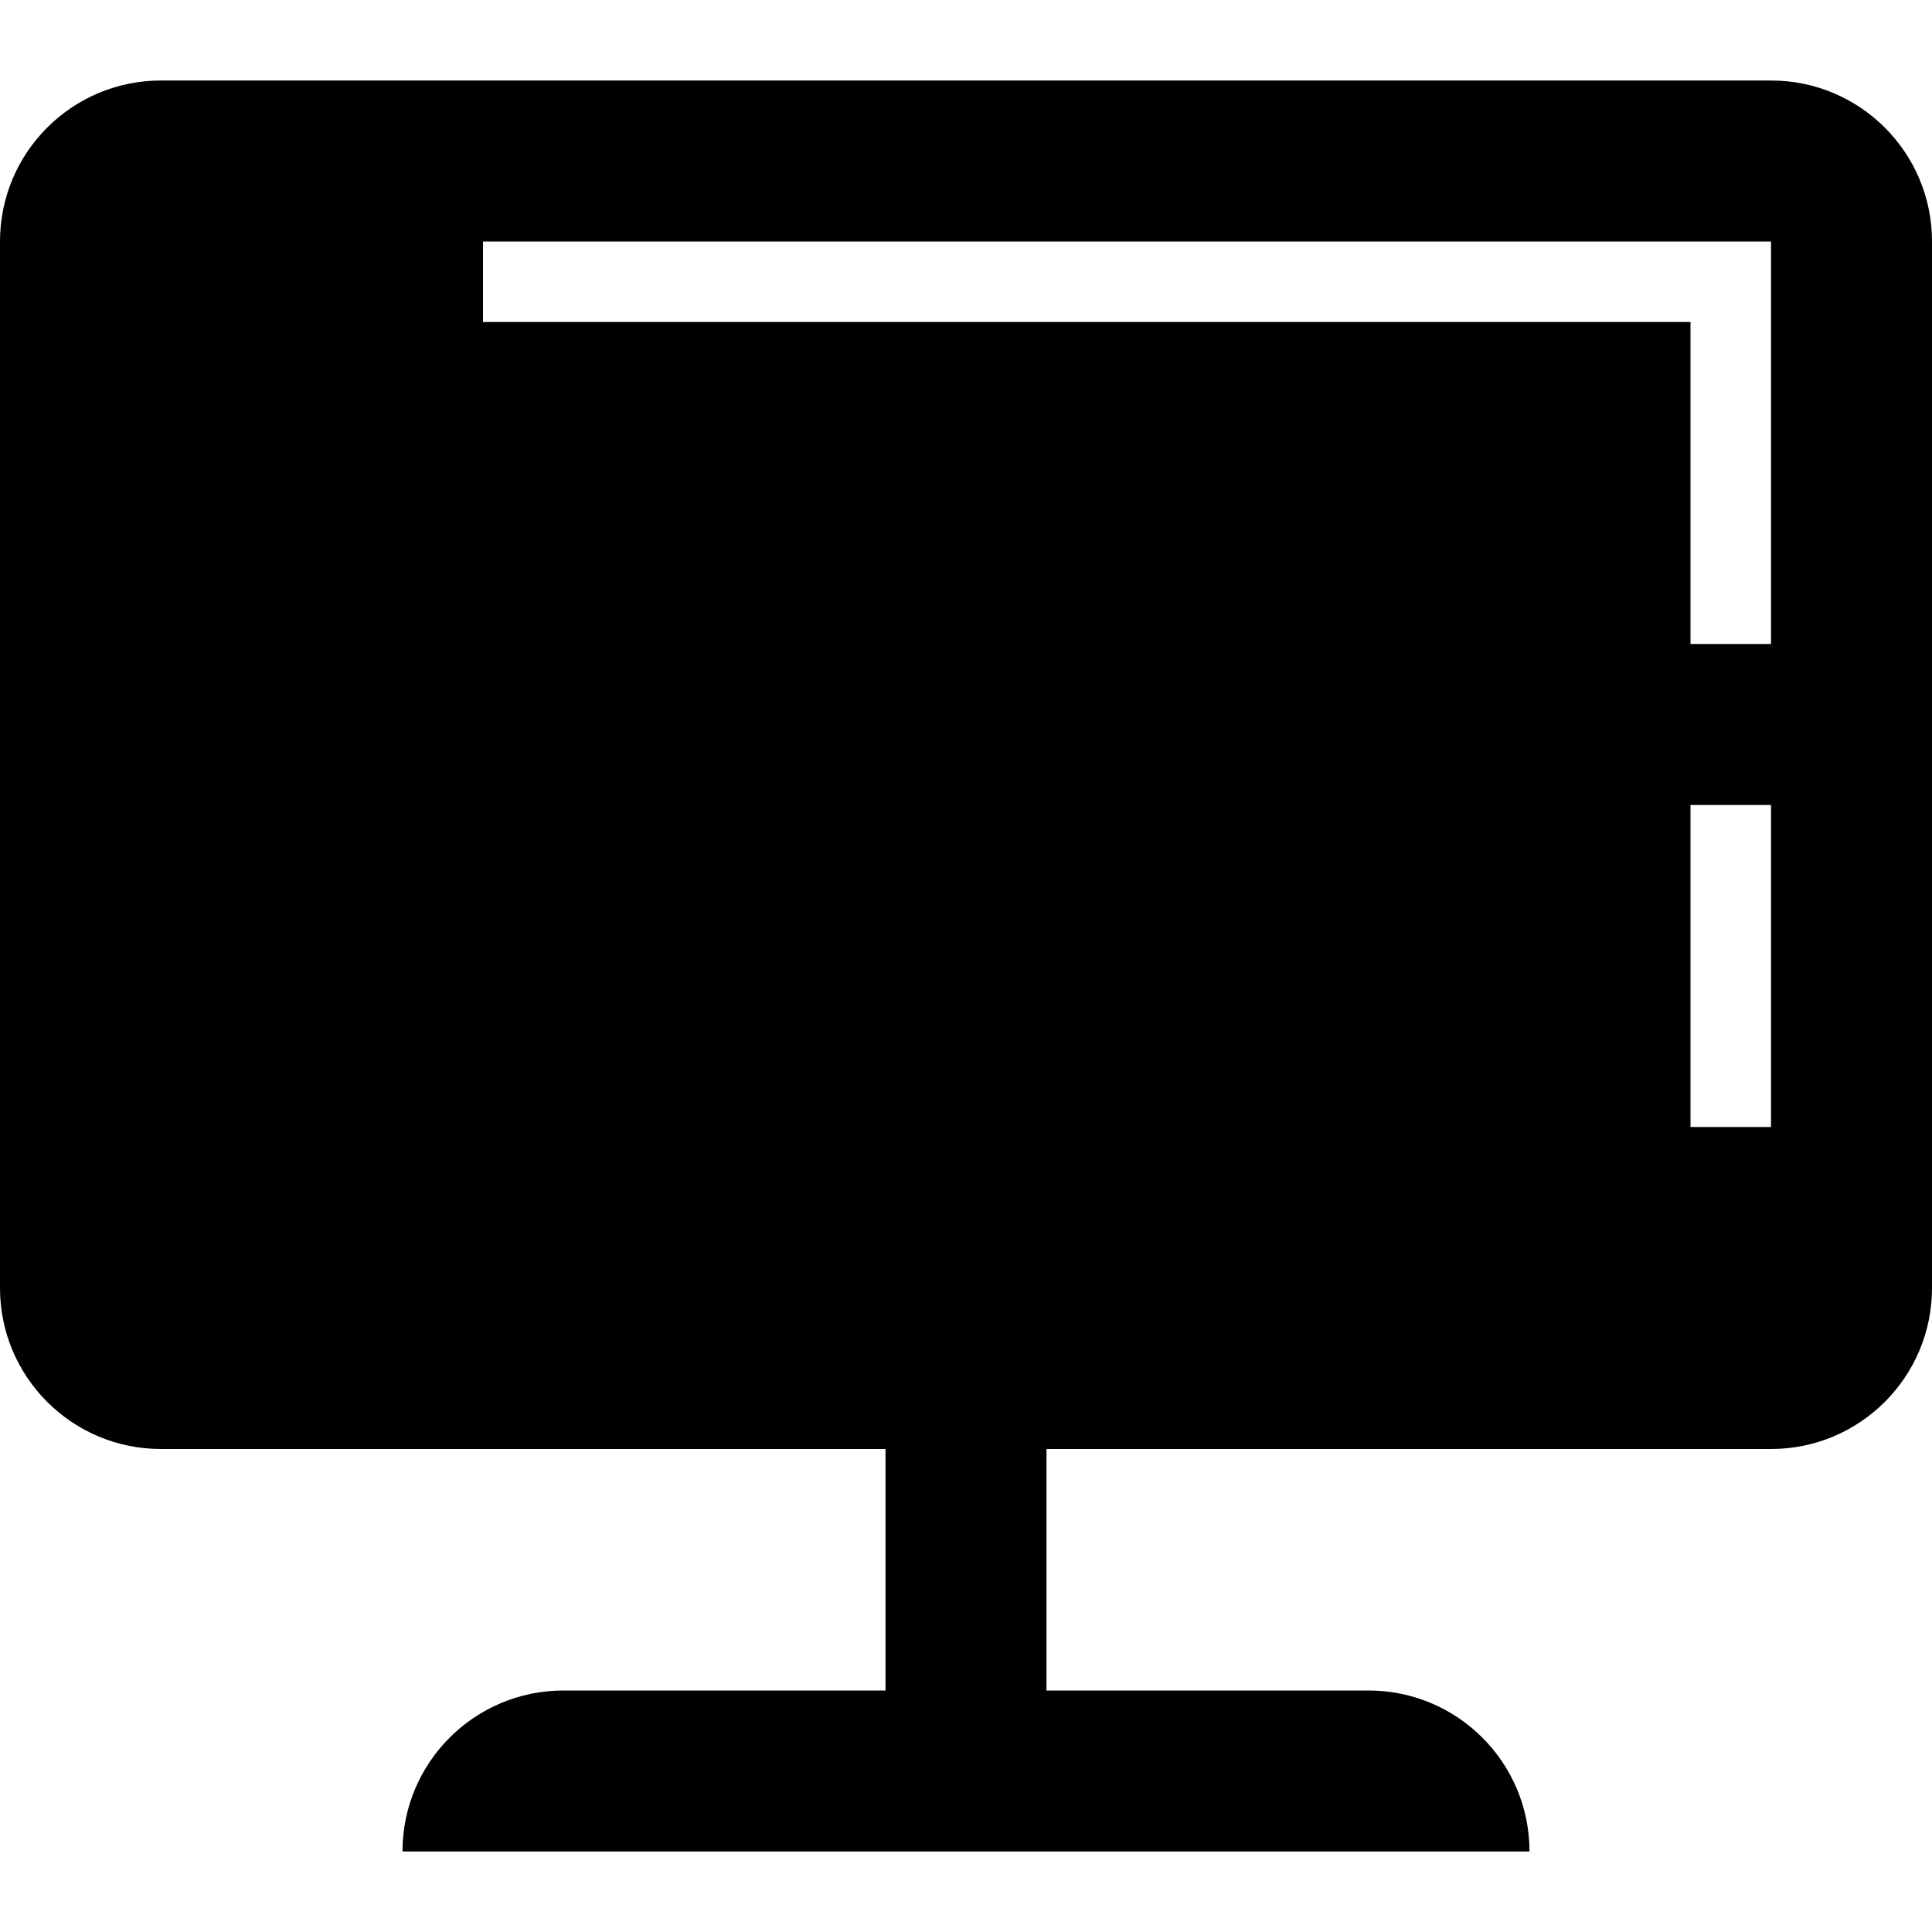
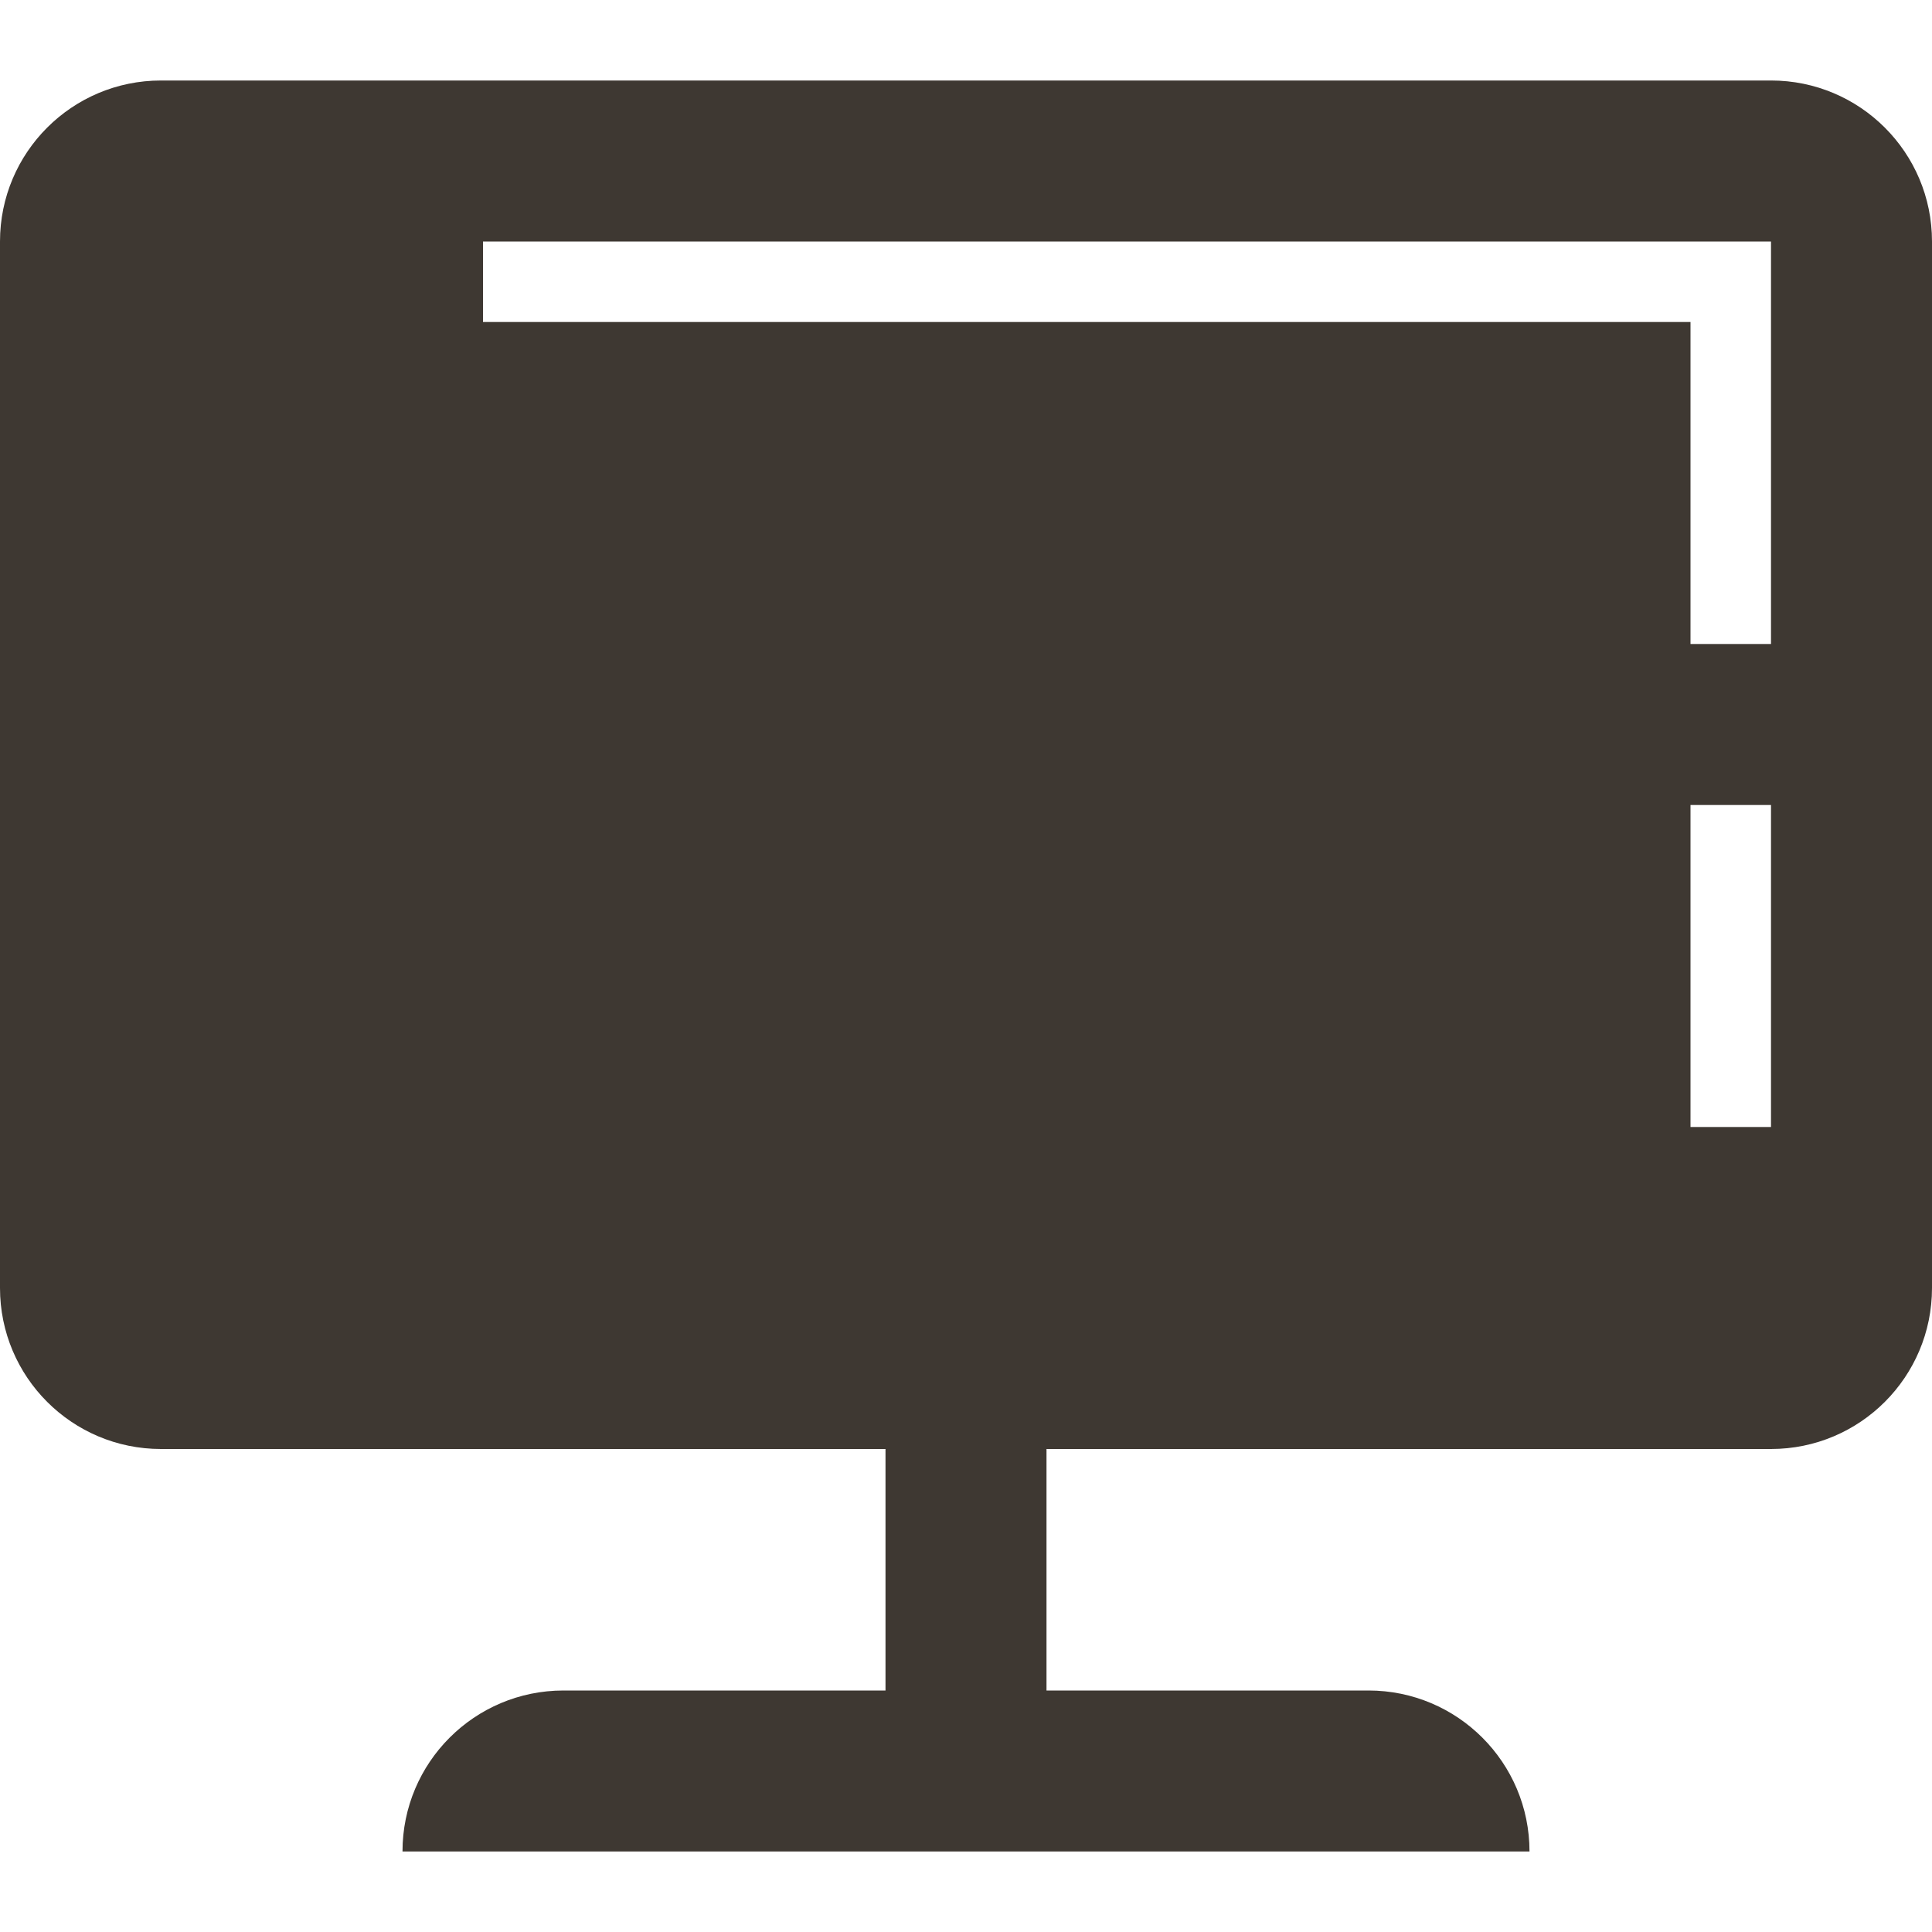
<svg xmlns="http://www.w3.org/2000/svg" width="24" height="24" viewBox="0 0 24 24" fill="none">
-   <path fill-rule="evenodd" clip-rule="evenodd" d="M22 3H6V4H21V8H22V3ZM21 14V10H22V14H21ZM2 1C0.895 1 0 1.895 0 3V16C0 17.105 0.895 18 2 18H11V21H7C5.895 21 5 21.895 5 23H19C19 21.895 18.105 21 17 21H13V18H22C23.105 18 24 17.105 24 16V3C24 1.895 23.105 1 22 1H2Z" fill="black" />
+   <path fill-rule="evenodd" clip-rule="evenodd" d="M22 3H6V4H21V8H22V3ZM21 14V10H22V14H21ZM2 1C0.895 1 0 1.895 0 3V16C0 17.105 0.895 18 2 18H11V21H7C5.895 21 5 21.895 5 23H19C19 21.895 18.105 21 17 21H13V18H22C23.105 18 24 17.105 24 16V3C24 1.895 23.105 1 22 1H2Z" fill="#3E3832" />
</svg>
